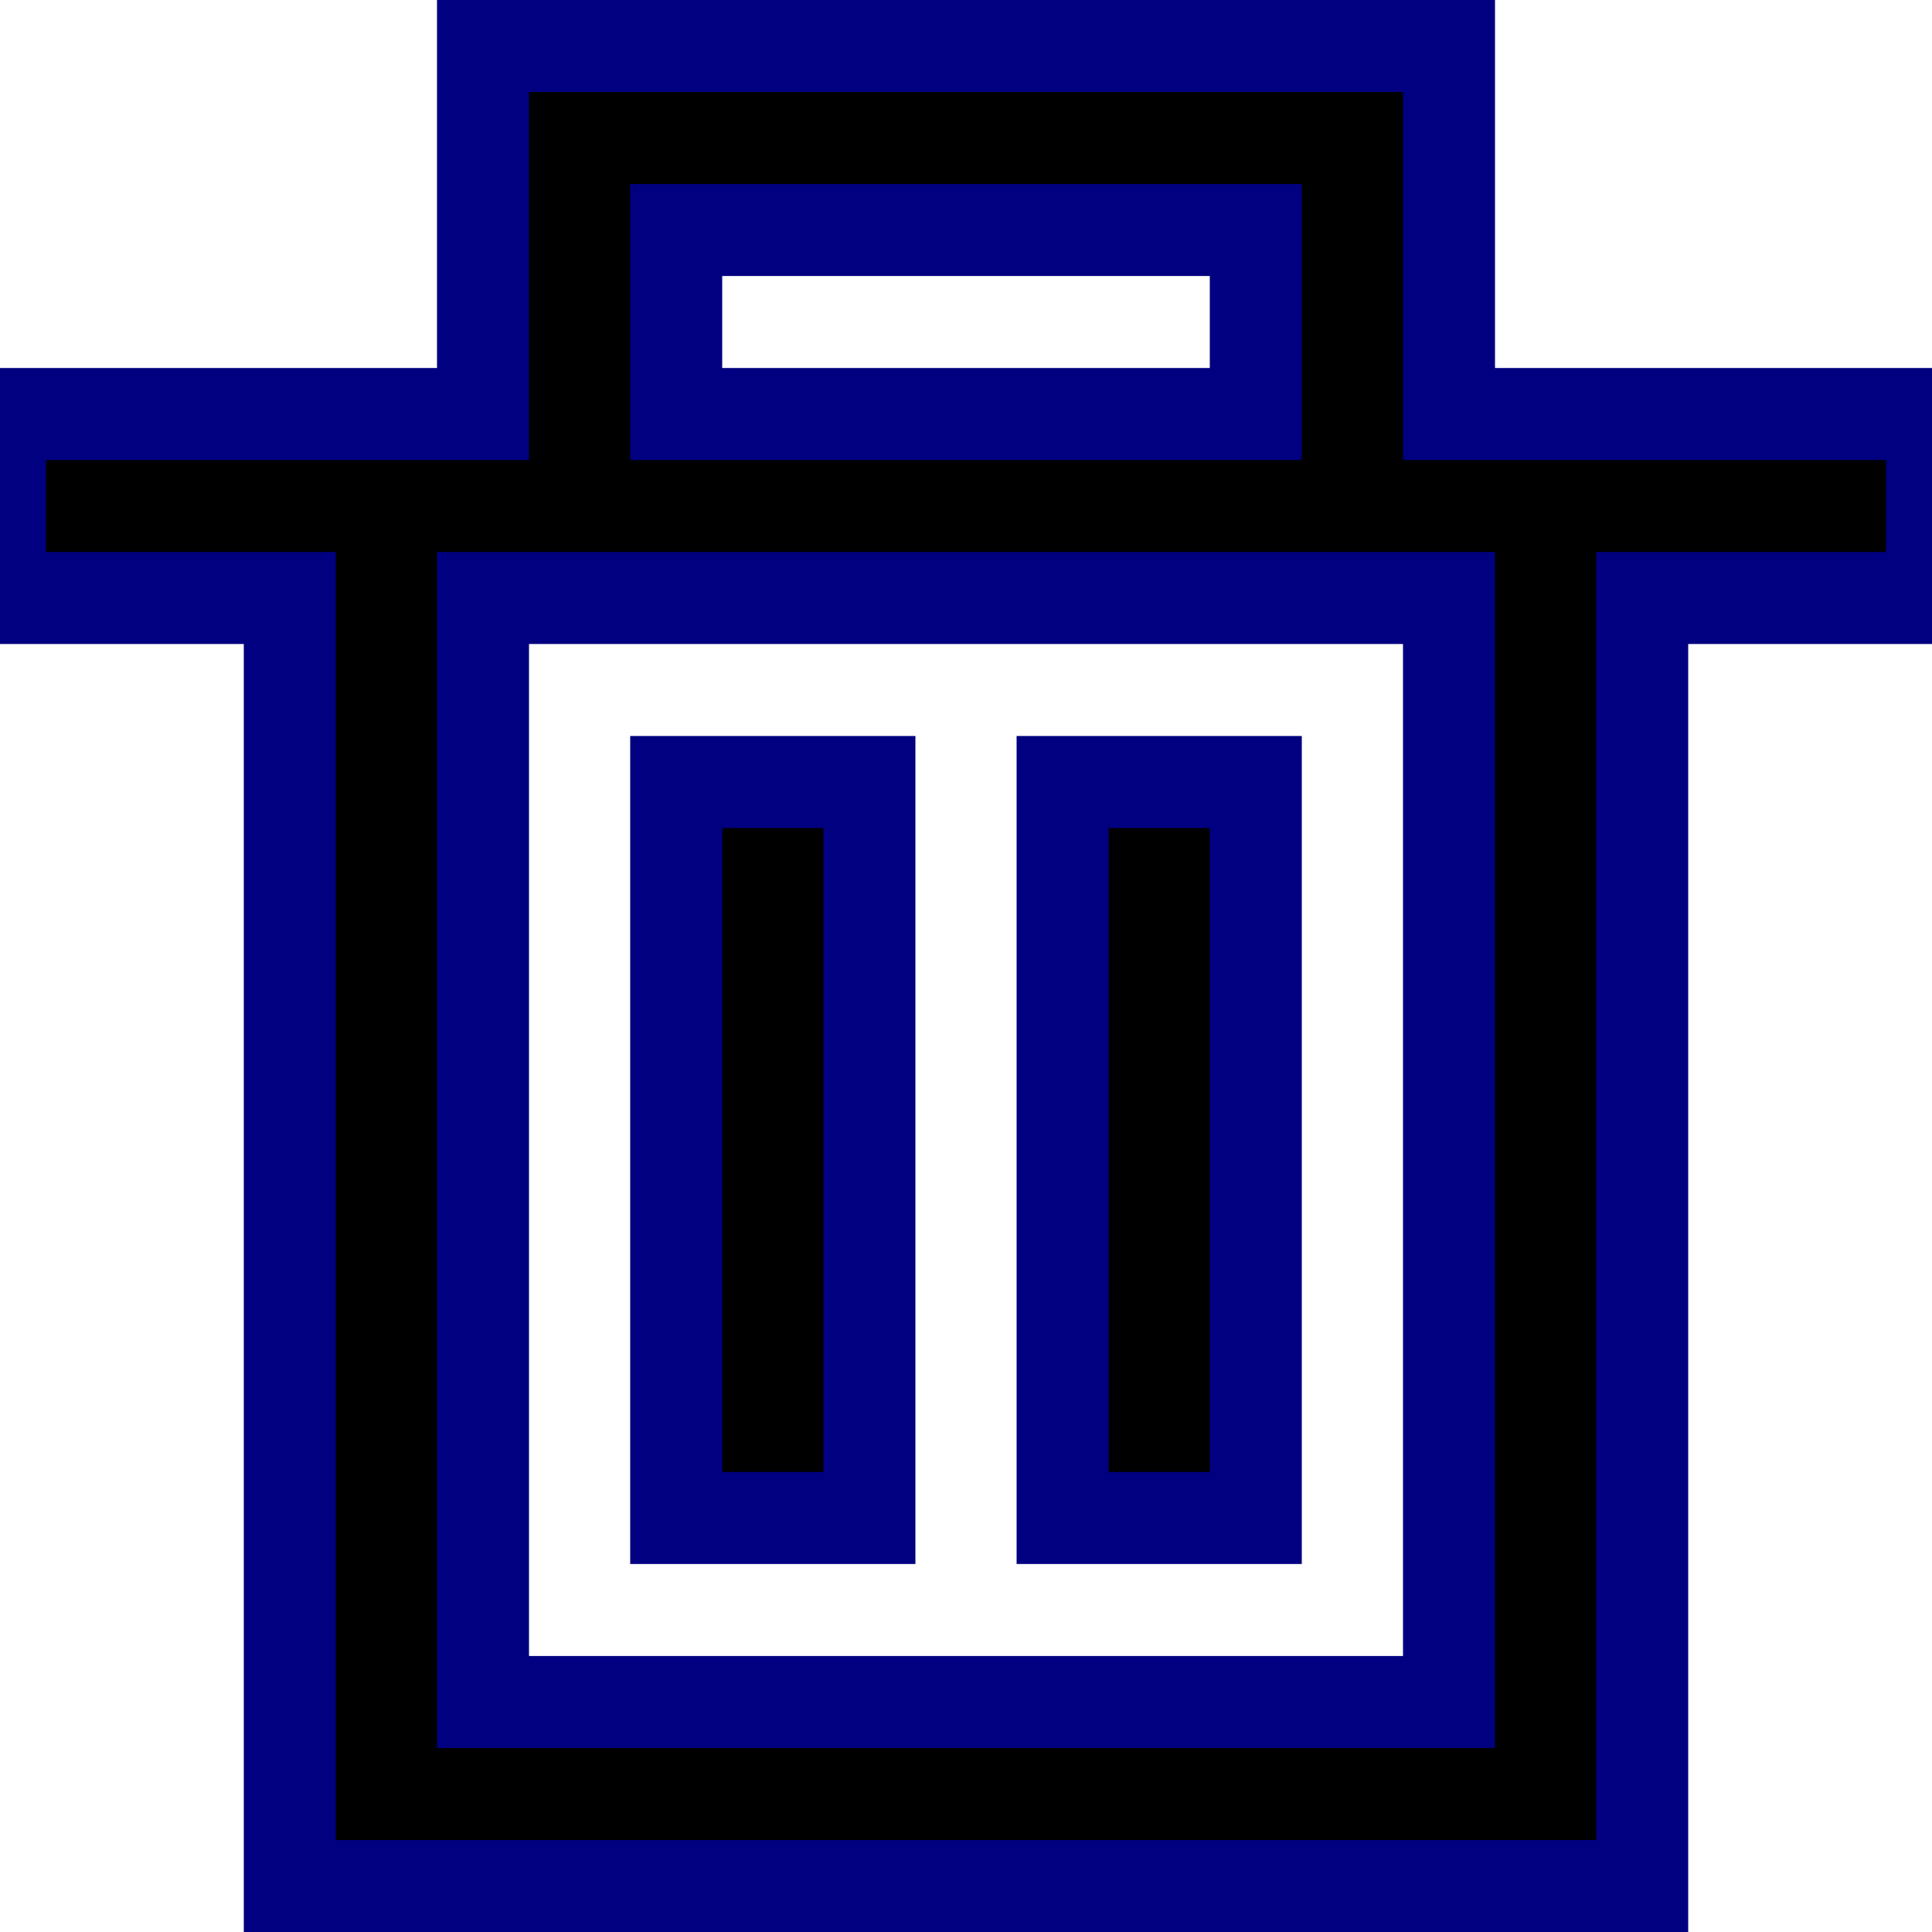
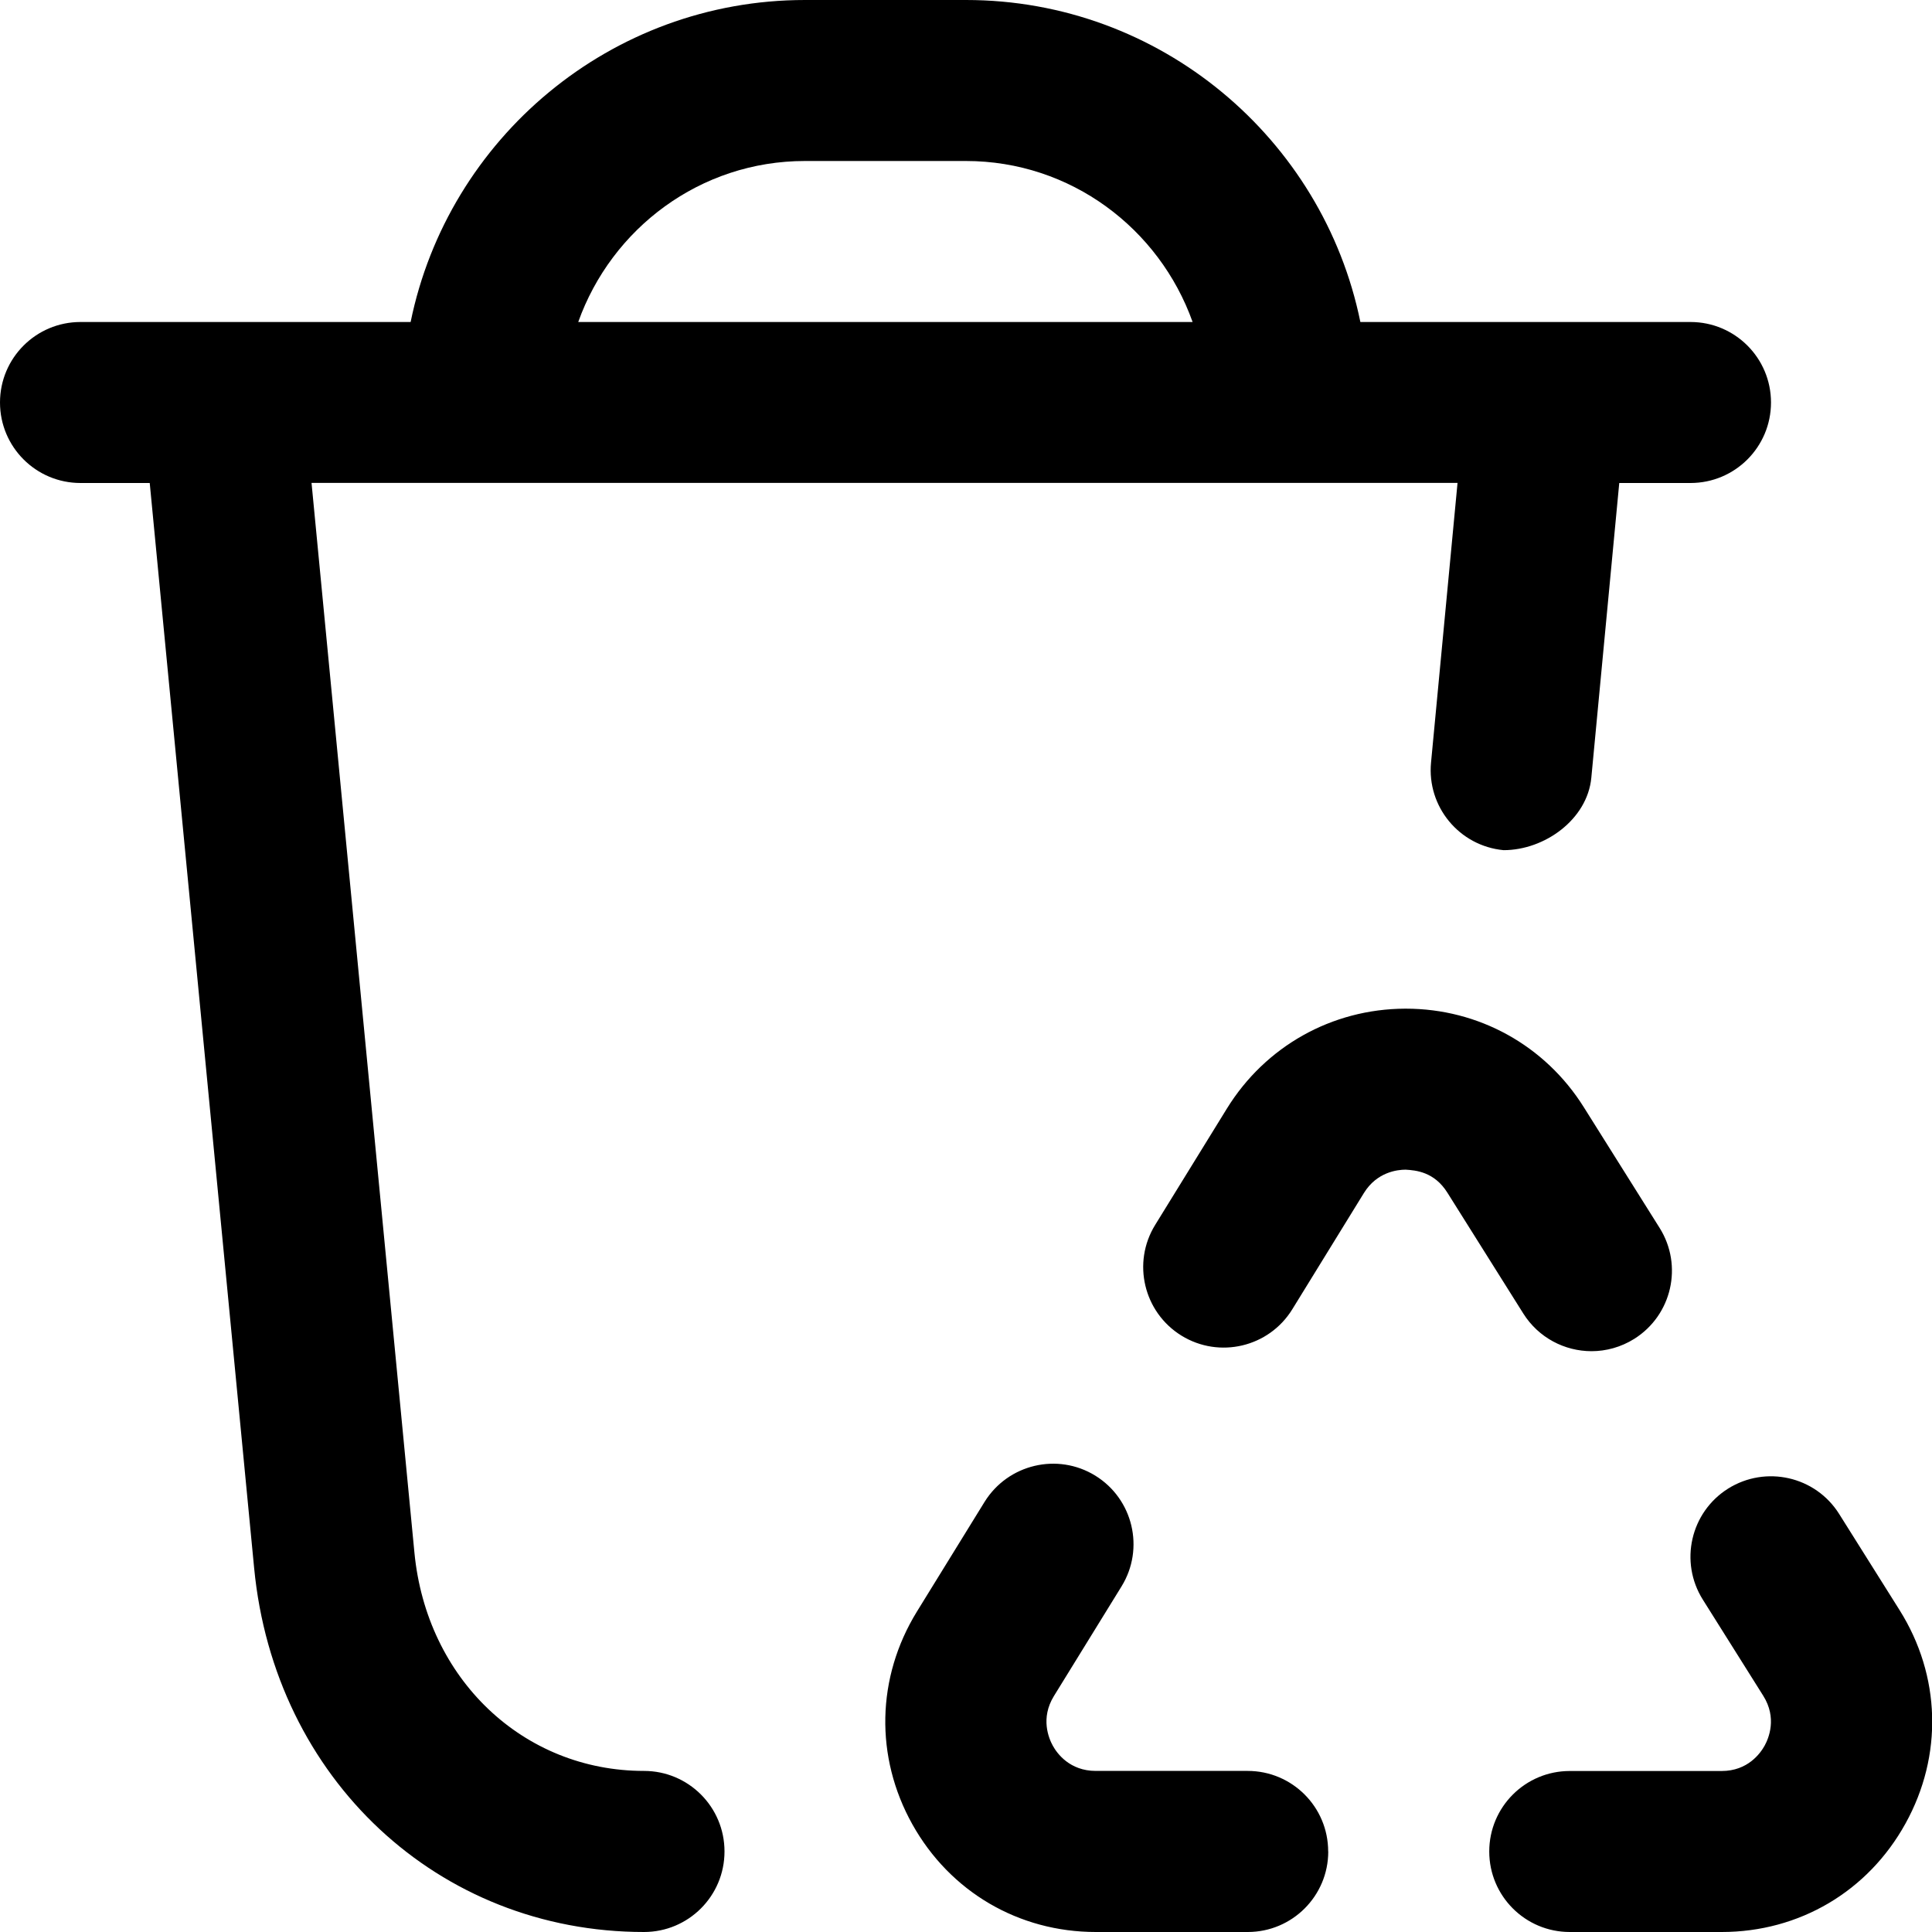
- <svg xmlns="http://www.w3.org/2000/svg" width="800px" height="800px" viewBox="0 -0.5 21 21" version="1.1">
-   <g stroke="navy" stroke-width="1" fill="none" fill-rule="evenodd">
-     <g transform="translate(-179, -360)" fill="#000000">
-       <g transform="translate(56, 160)">
-         <path d="M130.35,216 L132.45,216 L132.45,208 L130.35,208 L130.35,216 Z M134.55,216 L136.65,216 L136.65,208 L134.55,208 L134.55,216 Z M128.25,218 L138.75,218 L138.75,206 L128.25,206 L128.25,218 Z M130.35,204 L136.65,204 L136.65,202 L130.35,202 L130.35,204 Z M138.75,204 L138.75,200 L128.25,200 L128.25,204 L123,204 L123,206 L126.15,206 L126.15,220 L140.85,220 L140.85,206 L144,206 L144,204 L138.75,204 Z" />
-       </g>
-     </g>
-   </g>
+ <svg xmlns="http://www.w3.org/2000/svg" id="Layer_1" data-name="Layer 1" viewBox="0 0 24 24">
+   <path d="m16.5,23c0,.553-.448,1-1,1h-1.887c-.959,0-1.811-.5-2.279-1.337-.468-.838-.447-1.825.056-2.643l.84-1.362c.291-.47.907-.616,1.376-.327.47.29.616.906.326,1.376l-.84,1.362c-.169.275-.065.524-.013.618s.209.312.533.312h1.887c.552,0,1,.447,1,1Zm-7.5,0c0,.553-.448,1-1,1-2.554,0-4.591-1.901-4.843-4.521L1.86,6h-.86c-.552,0-1-.447-1-1s.448-1,1-1h4.101C5.566,1.721,7.586,0,10,0h2c2.414,0,4.434,1.721,4.899,4h4.101c.552,0,1,.447,1,1s-.448,1-1,1h-.885l-.347,3.661c-.049.518-.58.9-1.09.9-.55-.052-.954-.54-.901-1.09l.329-3.472H3.87l1.278,13.287c.151,1.572,1.351,2.713,2.852,2.713.552,0,1,.447,1,1Zm-1.816-19h7.631c-.414-1.161-1.514-2-2.816-2h-2c-1.302,0-2.402.839-2.816,2Zm12.586,12.785c.182,0,.366-.05.531-.153.468-.294.609-.911.315-1.379l-.942-1.5c-.481-.767-1.306-1.223-2.21-1.223h-.011c-.909.004-1.735.468-2.212,1.241l-.891,1.445c-.29.47-.143,1.086.327,1.376.47.289,1.086.143,1.376-.327l.89-1.445c.161-.261.416-.29.518-.29.127.008.356.026.519.286l.943,1.501c.19.302.515.468.848.468Zm3.827,3.216l-.751-1.195c-.294-.467-.91-.607-1.379-.314-.467.294-.608.911-.314,1.379l.751,1.195c.172.274.069.524.017.619-.053.095-.209.315-.534.315h-1.887c-.552,0-1,.447-1,1s.448,1,1,1h1.887c.964,0,1.818-.504,2.284-1.348.467-.844.439-1.835-.074-2.651Z" />
</svg>
